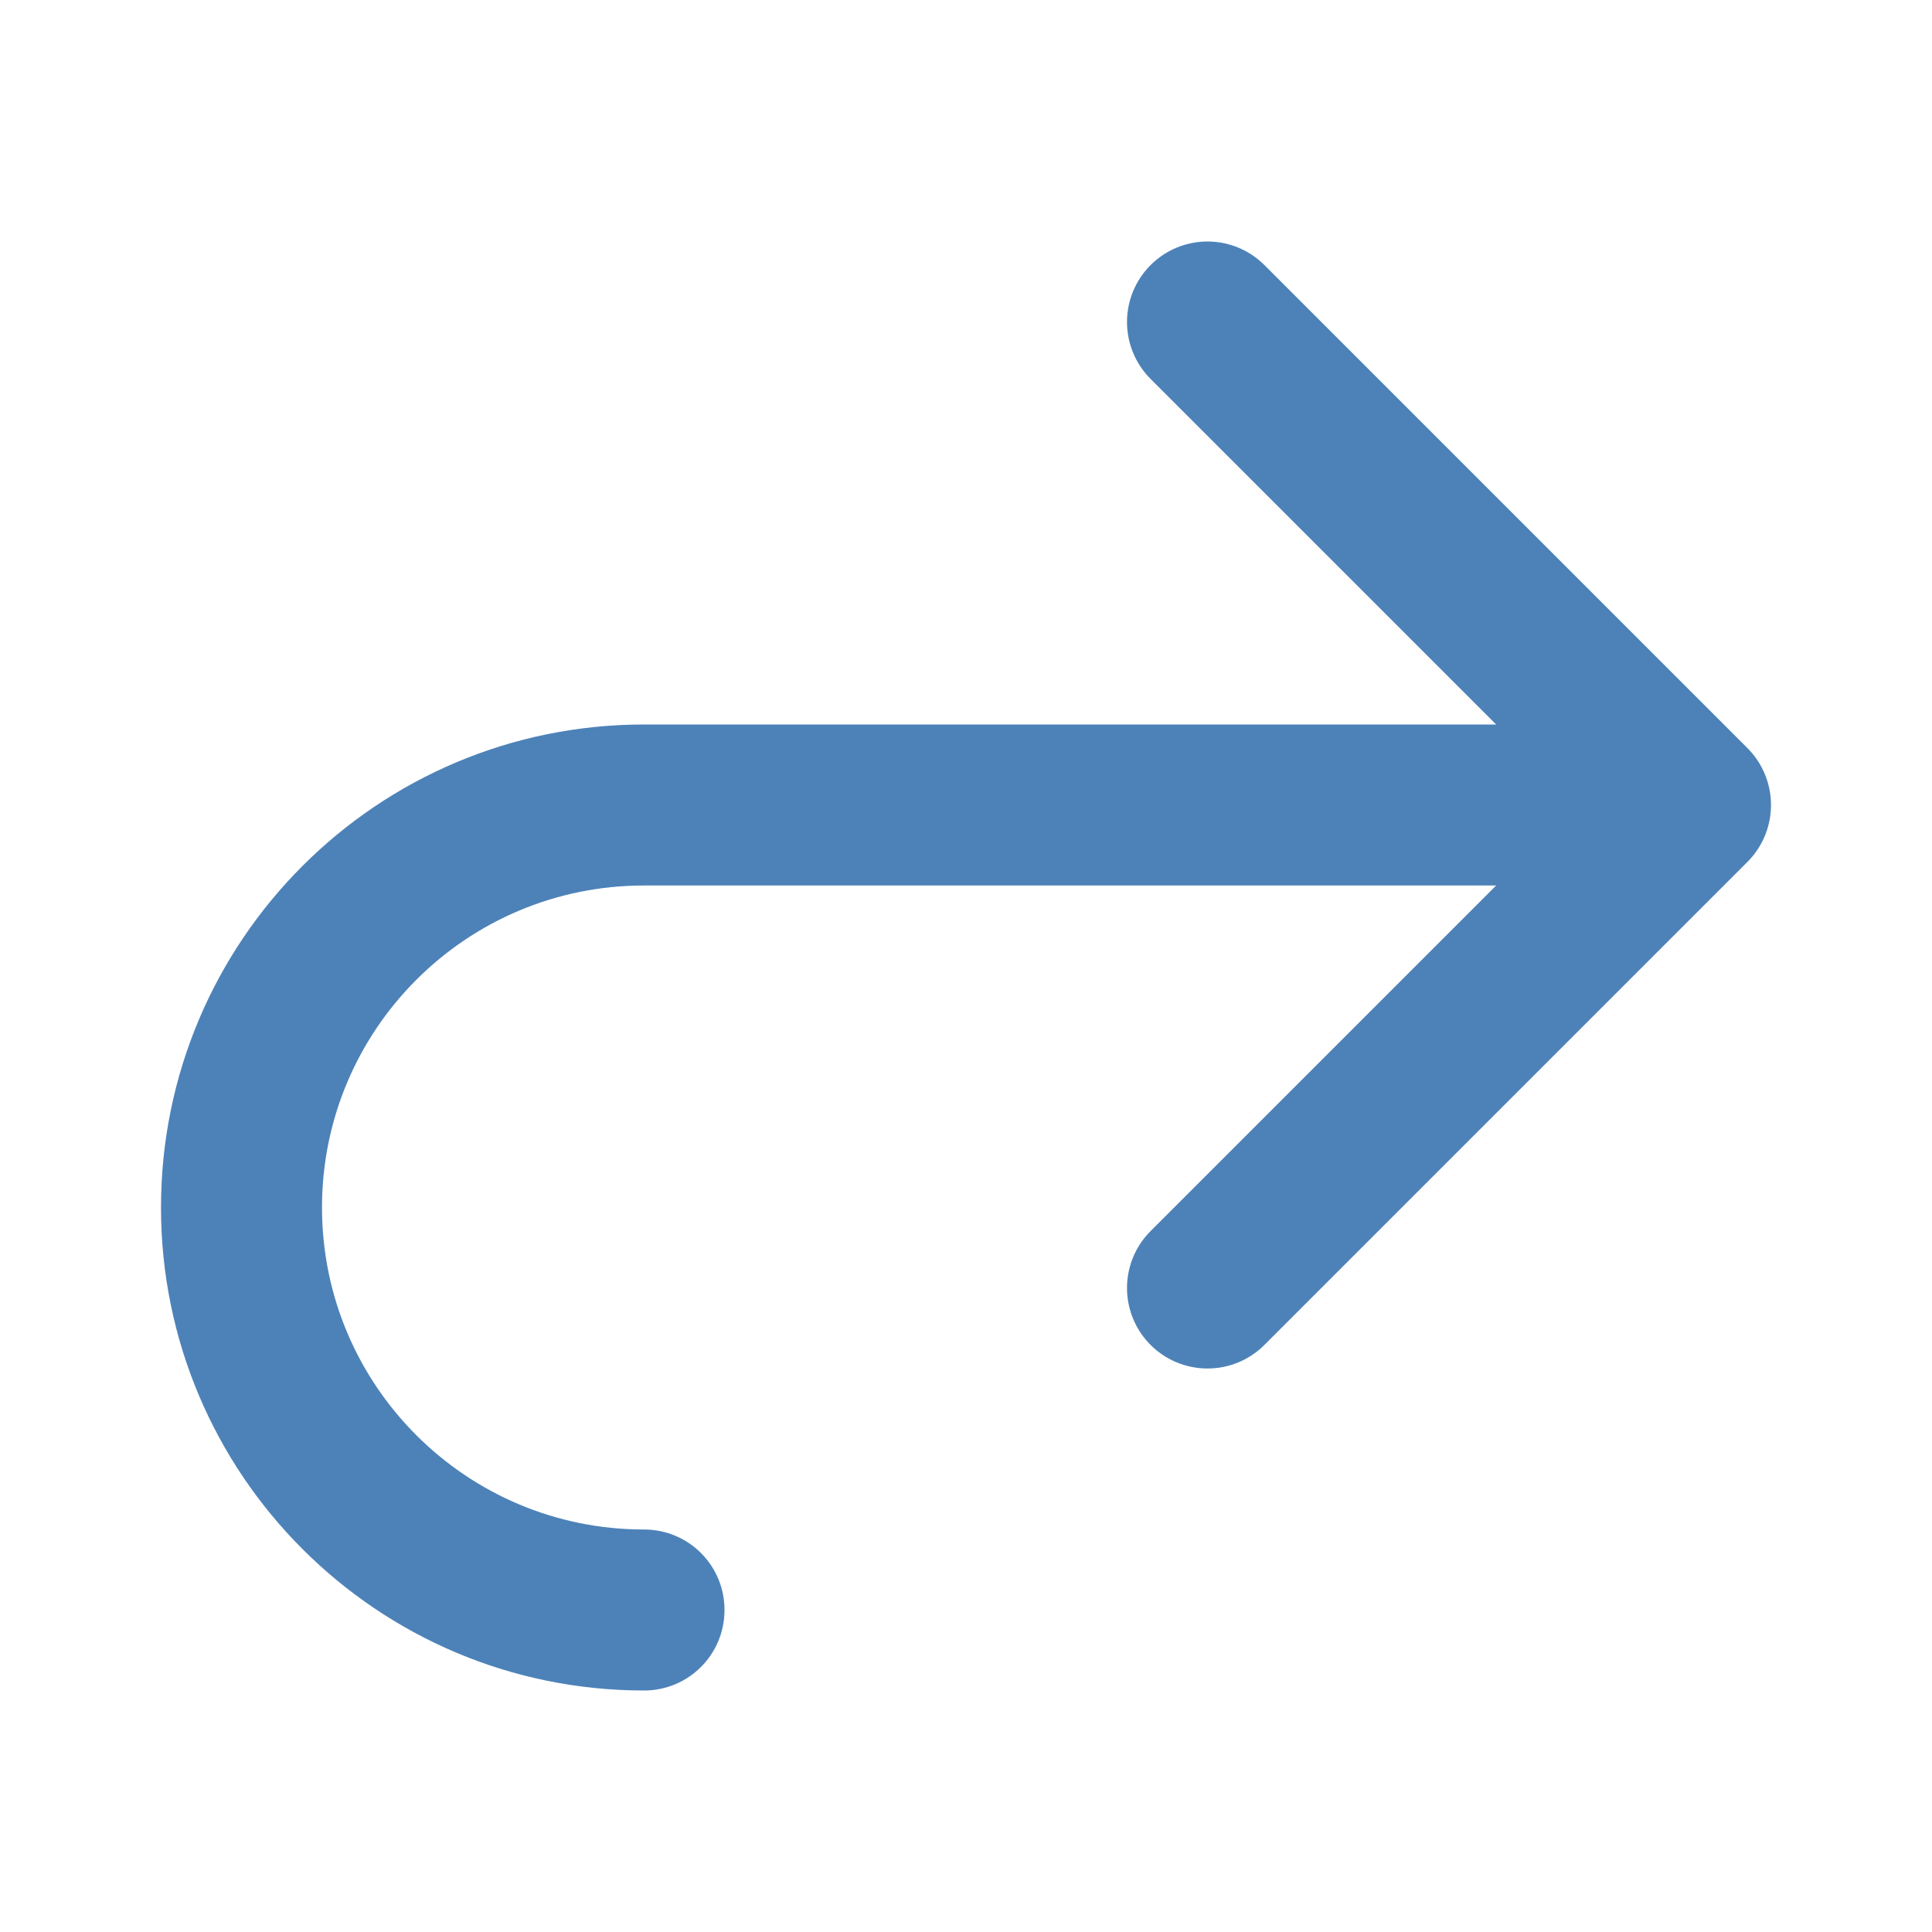
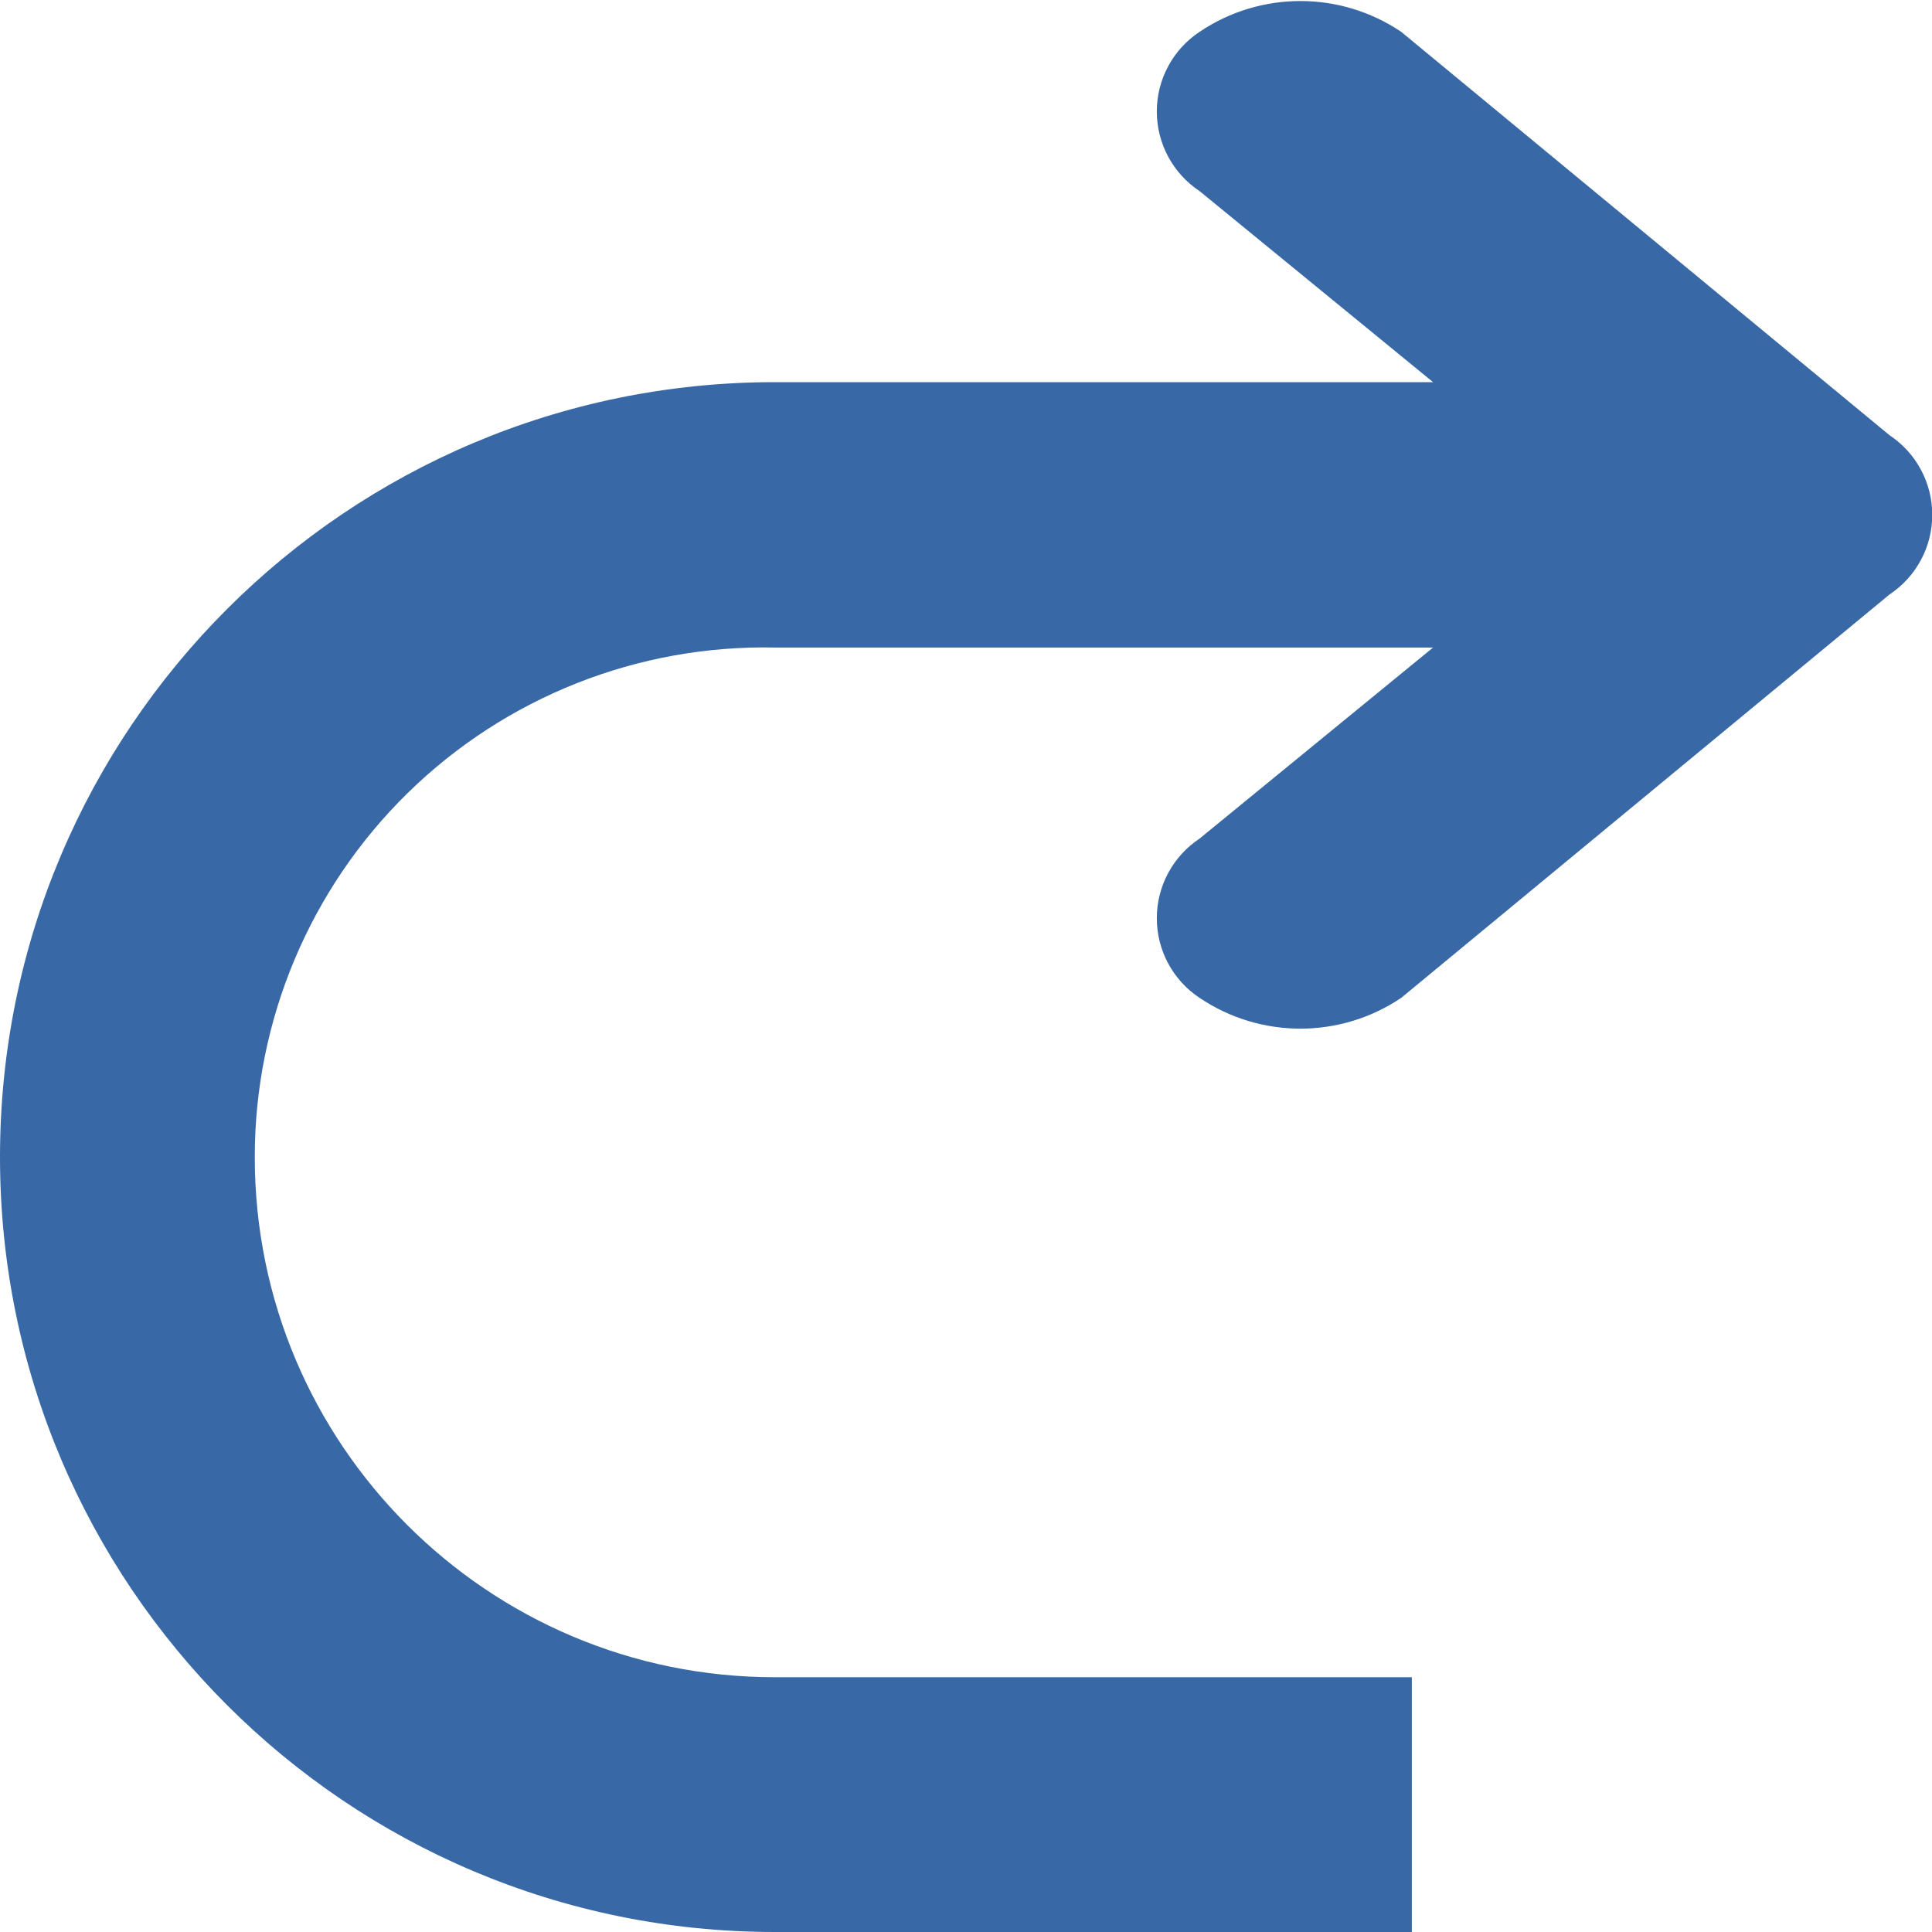
- <svg xmlns="http://www.w3.org/2000/svg" viewBox="0 0 24 24">
-   <path d="m15 4 6 6-6 6" fill="none" stroke="#4d82b8" stroke-linecap="round" stroke-linejoin="round" stroke-width="2" />
-   <path d="m8 9a6 6 0 0 0 -6 6 6 6 0 0 0 6 6c.554 0 1-.446 1-1s-.446-1-1-1a4 4 0 0 1 -4-4 4 4 0 0 1 4-4h12v-2z" fill="#4d82b8" />
+ <svg xmlns="http://www.w3.org/2000/svg" id="Layer_1" data-name="Layer 1" viewBox="0 0 18.2 18.2">
+   <path d="M2.9,13.8a7.3,7.3,0,0,1,7.3-7.3h6.2L14.2,4.7a.9.9,0,0,1,0-1.5,1.7,1.7,0,0,1,1.9,0L20.7,7a.9.9,0,0,1,0,1.5l-4.6,3.8a1.7,1.7,0,0,1-1.9,0,.9.9,0,0,1,0-1.5L16.4,9H10.2a4.8,4.8,0,0,0-4.9,4.8,4.9,4.9,0,0,0,4.9,4.9h6v2.4h-6A7.3,7.3,0,0,1,2.9,13.8Z" transform="translate(-2.9 -2.9)" fill="#3869a6" fill-rule="evenodd" />
</svg>
